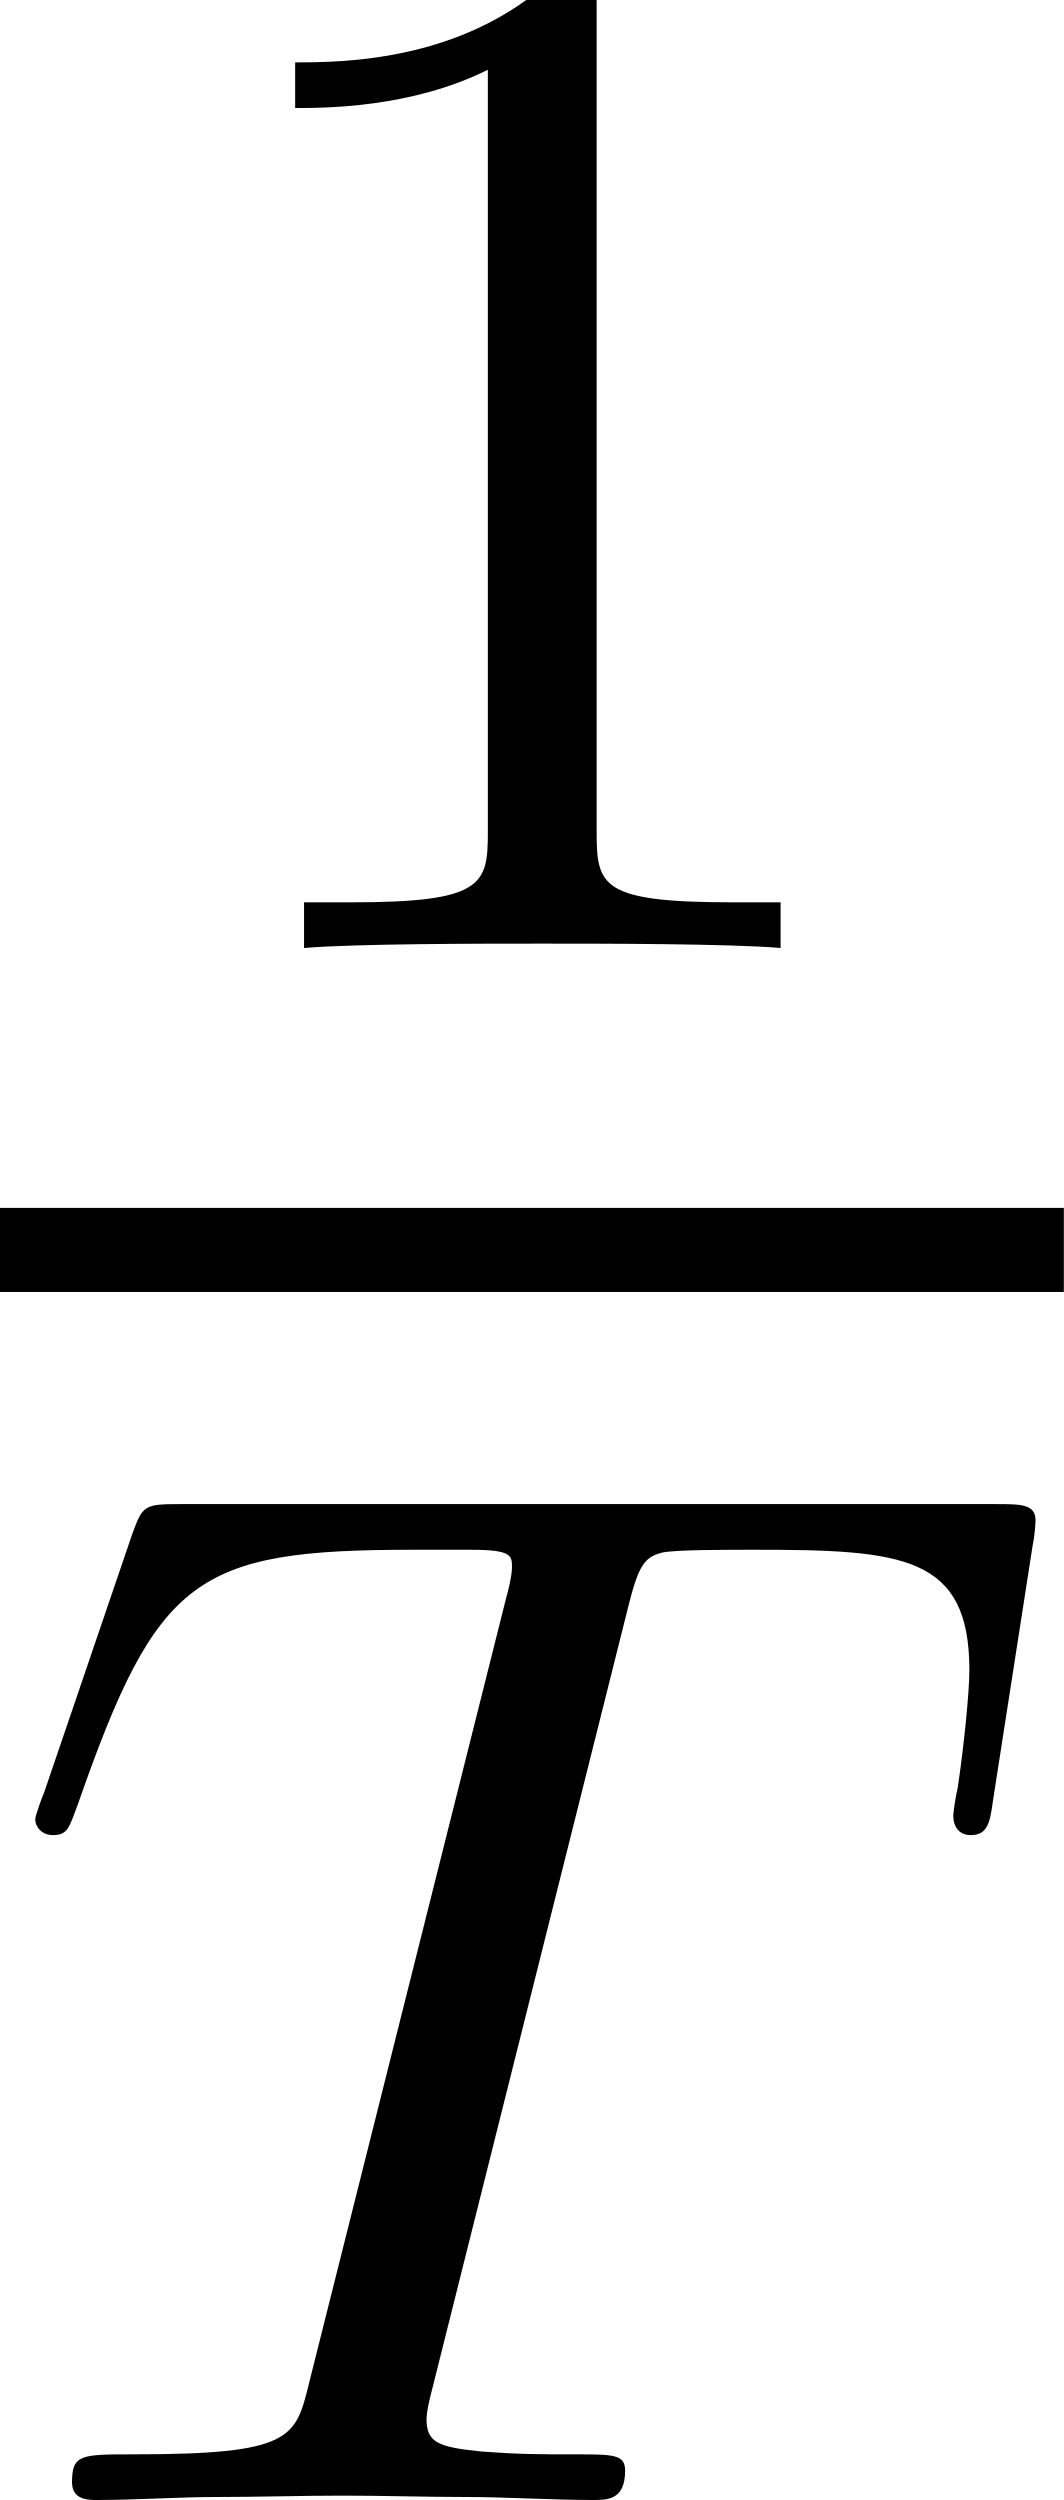
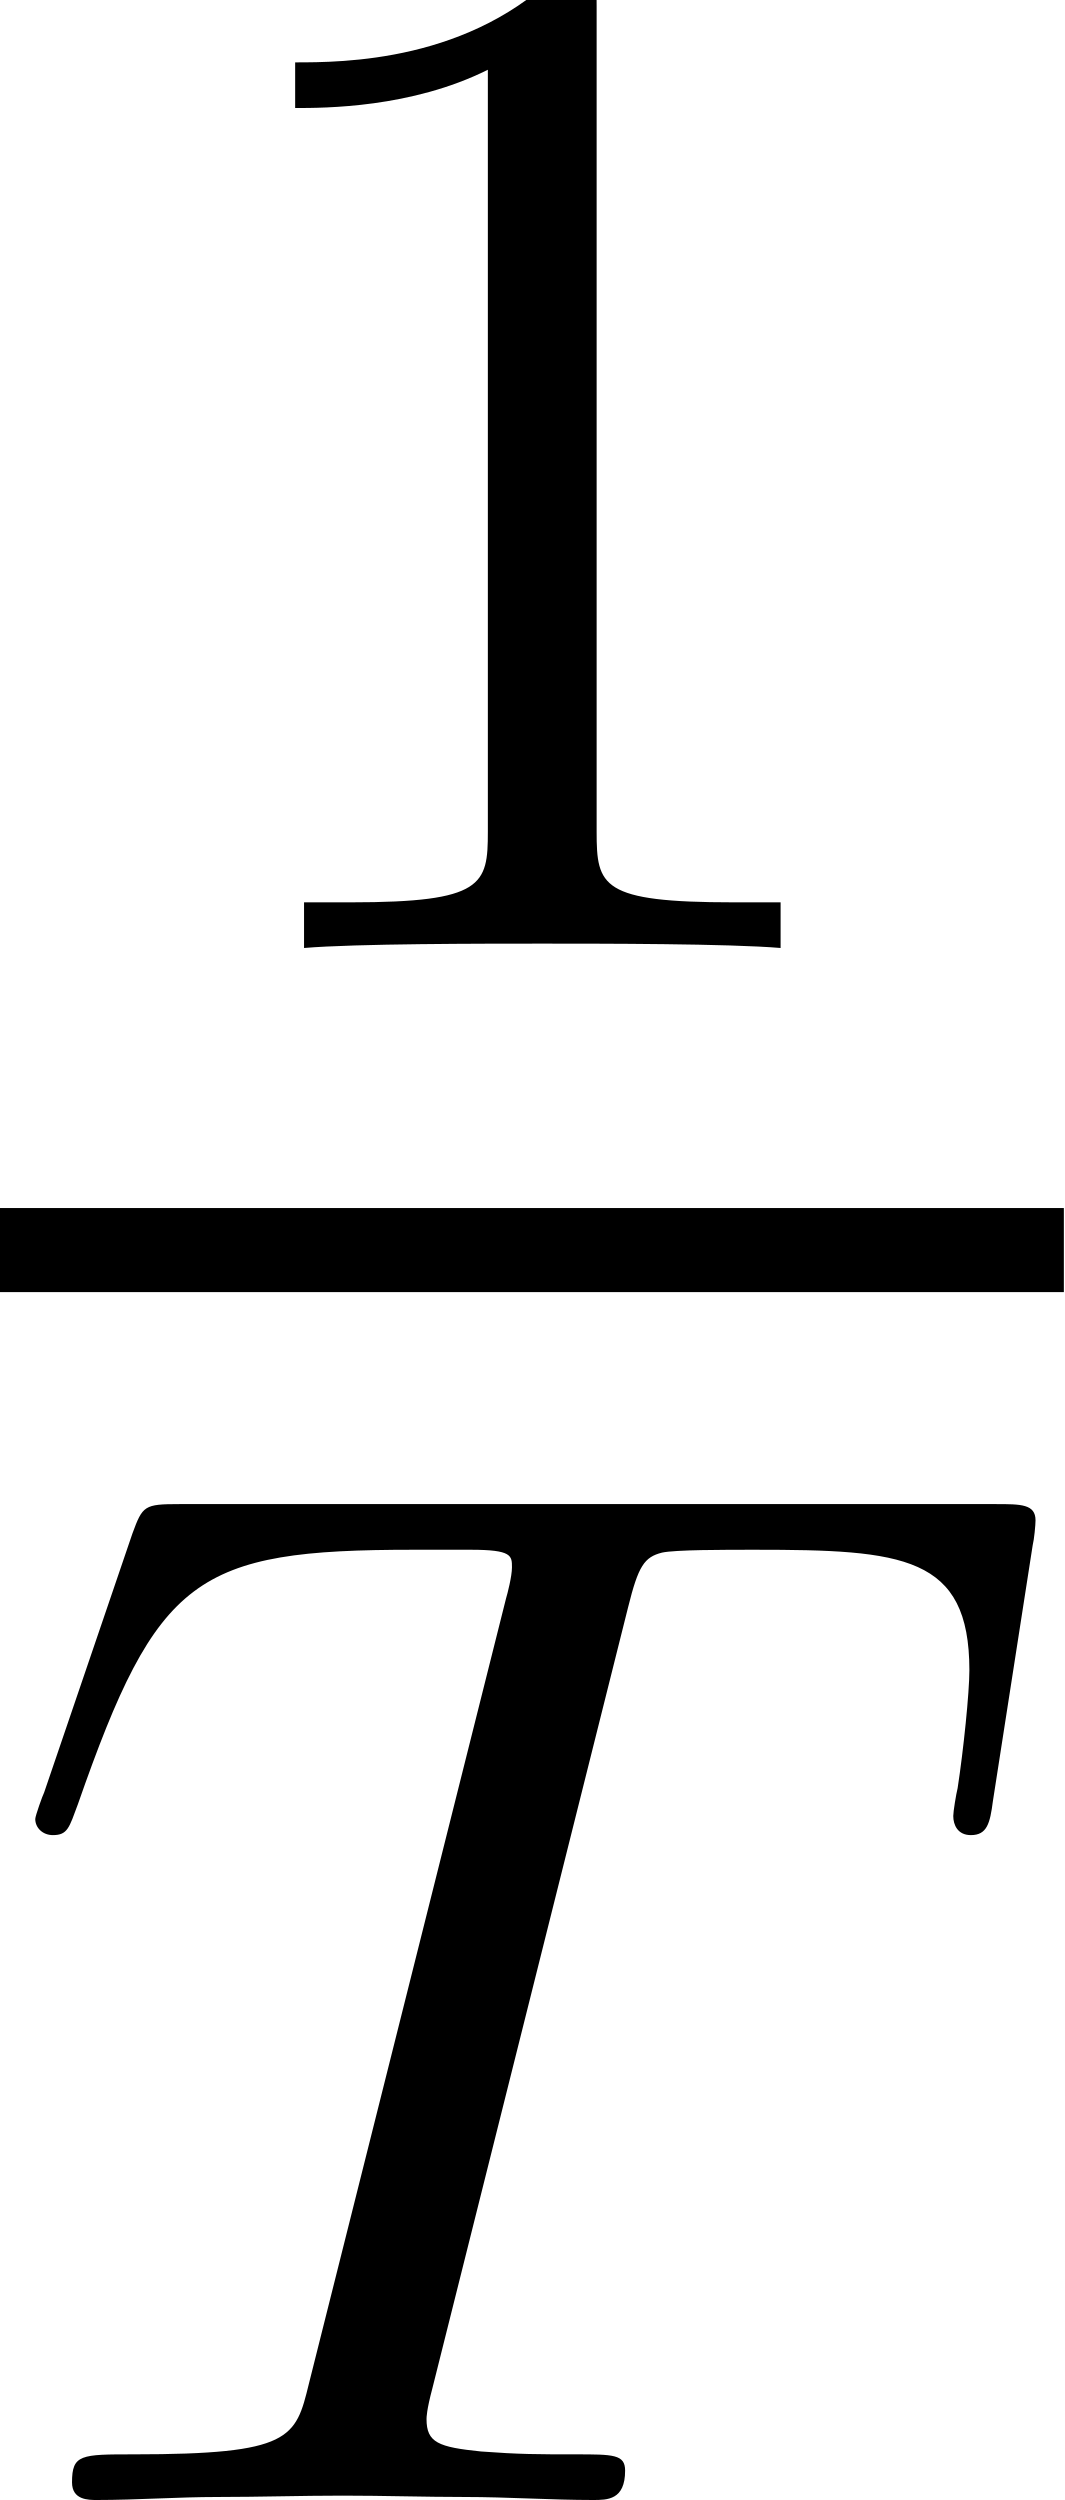
- <svg xmlns="http://www.w3.org/2000/svg" xmlns:xlink="http://www.w3.org/1999/xlink" height="16.593pt" version="1.1" viewBox="57.609 53.97 7.061 16.593" width="7.061pt">
+ <svg xmlns="http://www.w3.org/2000/svg" xmlns:xlink="http://www.w3.org/1999/xlink" version="1.1" width="7.062pt" height="16.593pt" viewBox="57.609 53.97 7.062 16.593">
  <defs>
-     <path d="M4.169 -5.926C4.237 -6.2 4.276 -6.258 4.394 -6.288C4.481 -6.307 4.804 -6.307 5.009 -6.307C5.995 -6.307 6.434 -6.268 6.434 -5.507C6.434 -5.36 6.395 -4.979 6.356 -4.725C6.346 -4.686 6.327 -4.569 6.327 -4.54C6.327 -4.481 6.356 -4.413 6.444 -4.413C6.551 -4.413 6.571 -4.491 6.59 -4.638L6.854 -6.336C6.864 -6.375 6.873 -6.473 6.873 -6.502C6.873 -6.61 6.776 -6.61 6.61 -6.61H1.191C0.957 -6.61 0.947 -6.6 0.879 -6.415L0.293 -4.696C0.283 -4.677 0.234 -4.54 0.234 -4.52C0.234 -4.462 0.283 -4.413 0.351 -4.413C0.449 -4.413 0.459 -4.462 0.517 -4.618C1.045 -6.131 1.299 -6.307 2.744 -6.307H3.124C3.398 -6.307 3.398 -6.268 3.398 -6.19C3.398 -6.131 3.368 -6.014 3.359 -5.985L2.05 -0.771C1.962 -0.41 1.933 -0.303 0.888 -0.303C0.537 -0.303 0.478 -0.303 0.478 -0.117C0.478 0 0.586 0 0.644 0C0.908 0 1.181 -0.02 1.445 -0.02C1.718 -0.02 2.001 -0.029 2.275 -0.029S2.822 -0.02 3.085 -0.02C3.368 -0.02 3.661 0 3.935 0C4.032 0 4.149 0 4.149 -0.195C4.149 -0.303 4.071 -0.303 3.817 -0.303C3.573 -0.303 3.446 -0.303 3.193 -0.322C2.909 -0.351 2.831 -0.381 2.831 -0.537C2.831 -0.547 2.831 -0.596 2.87 -0.742L4.169 -5.926Z" id="g0-84" />
-     <path d="M2.87 -6.249C2.87 -6.483 2.87 -6.502 2.646 -6.502C2.041 -5.878 1.181 -5.878 0.869 -5.878V-5.575C1.064 -5.575 1.64 -5.575 2.148 -5.829V-0.771C2.148 -0.42 2.119 -0.303 1.24 -0.303H0.928V0C1.269 -0.029 2.119 -0.029 2.509 -0.029S3.749 -0.029 4.091 0V-0.303H3.778C2.9 -0.303 2.87 -0.41 2.87 -0.771V-6.249Z" id="g1-49" />
+     <path id="g0-84" d="M4.169-5.926C4.237-6.2 4.276-6.258 4.394-6.288C4.481-6.307 4.804-6.307 5.009-6.307C5.995-6.307 6.434-6.268 6.434-5.507C6.434-5.36 6.395-4.979 6.356-4.725C6.346-4.686 6.327-4.569 6.327-4.54C6.327-4.481 6.356-4.413 6.444-4.413C6.551-4.413 6.571-4.491 6.59-4.638L6.854-6.336C6.864-6.375 6.873-6.473 6.873-6.502C6.873-6.61 6.776-6.61 6.61-6.61H1.191C.957-6.61 .947-6.6 .879-6.415L.293-4.696C.283-4.677 .234-4.54 .234-4.52C.234-4.462 .283-4.413 .351-4.413C.449-4.413 .459-4.462 .517-4.618C1.045-6.131 1.299-6.307 2.744-6.307H3.124C3.398-6.307 3.398-6.268 3.398-6.19C3.398-6.131 3.368-6.014 3.359-5.985L2.05-.771C1.962-.41 1.933-.303 .888-.303C.537-.303 .478-.303 .478-.117C.478 0 .586 0 .644 0C.908 0 1.181-.02 1.445-.02C1.718-.02 2.001-.029 2.275-.029S2.822-.02 3.085-.02C3.368-.02 3.661 0 3.935 0C4.032 0 4.149 0 4.149-.195C4.149-.303 4.071-.303 3.817-.303C3.573-.303 3.446-.303 3.193-.322C2.909-.351 2.831-.381 2.831-.537C2.831-.547 2.831-.596 2.87-.742L4.169-5.926Z" />
+     <path id="g1-49" d="M2.87-6.249C2.87-6.483 2.87-6.502 2.646-6.502C2.041-5.878 1.181-5.878 .869-5.878V-5.575C1.064-5.575 1.64-5.575 2.148-5.829V-.771C2.148-.42 2.119-.303 1.24-.303H.928V0C1.269-.029 2.119-.029 2.509-.029S3.749-.029 4.091 0V-.303H3.778C2.9-.303 2.87-.41 2.87-.771V-6.249Z" />
  </defs>
  <g id="page1">
-     <use x="58.699" xlink:href="#g1-49" y="60.262" />
-     <rect height="0.558" width="7.061" x="57.609" y="61.987" />
-     <use x="57.609" xlink:href="#g0-84" y="70.563" />
+     <use x="58.699" y="60.262" xlink:href="#g1-49" />
+     <rect x="57.609" y="61.988" height=".558" width="7.061" />
+     <use x="57.609" y="70.563" xlink:href="#g0-84" />
  </g>
</svg>
